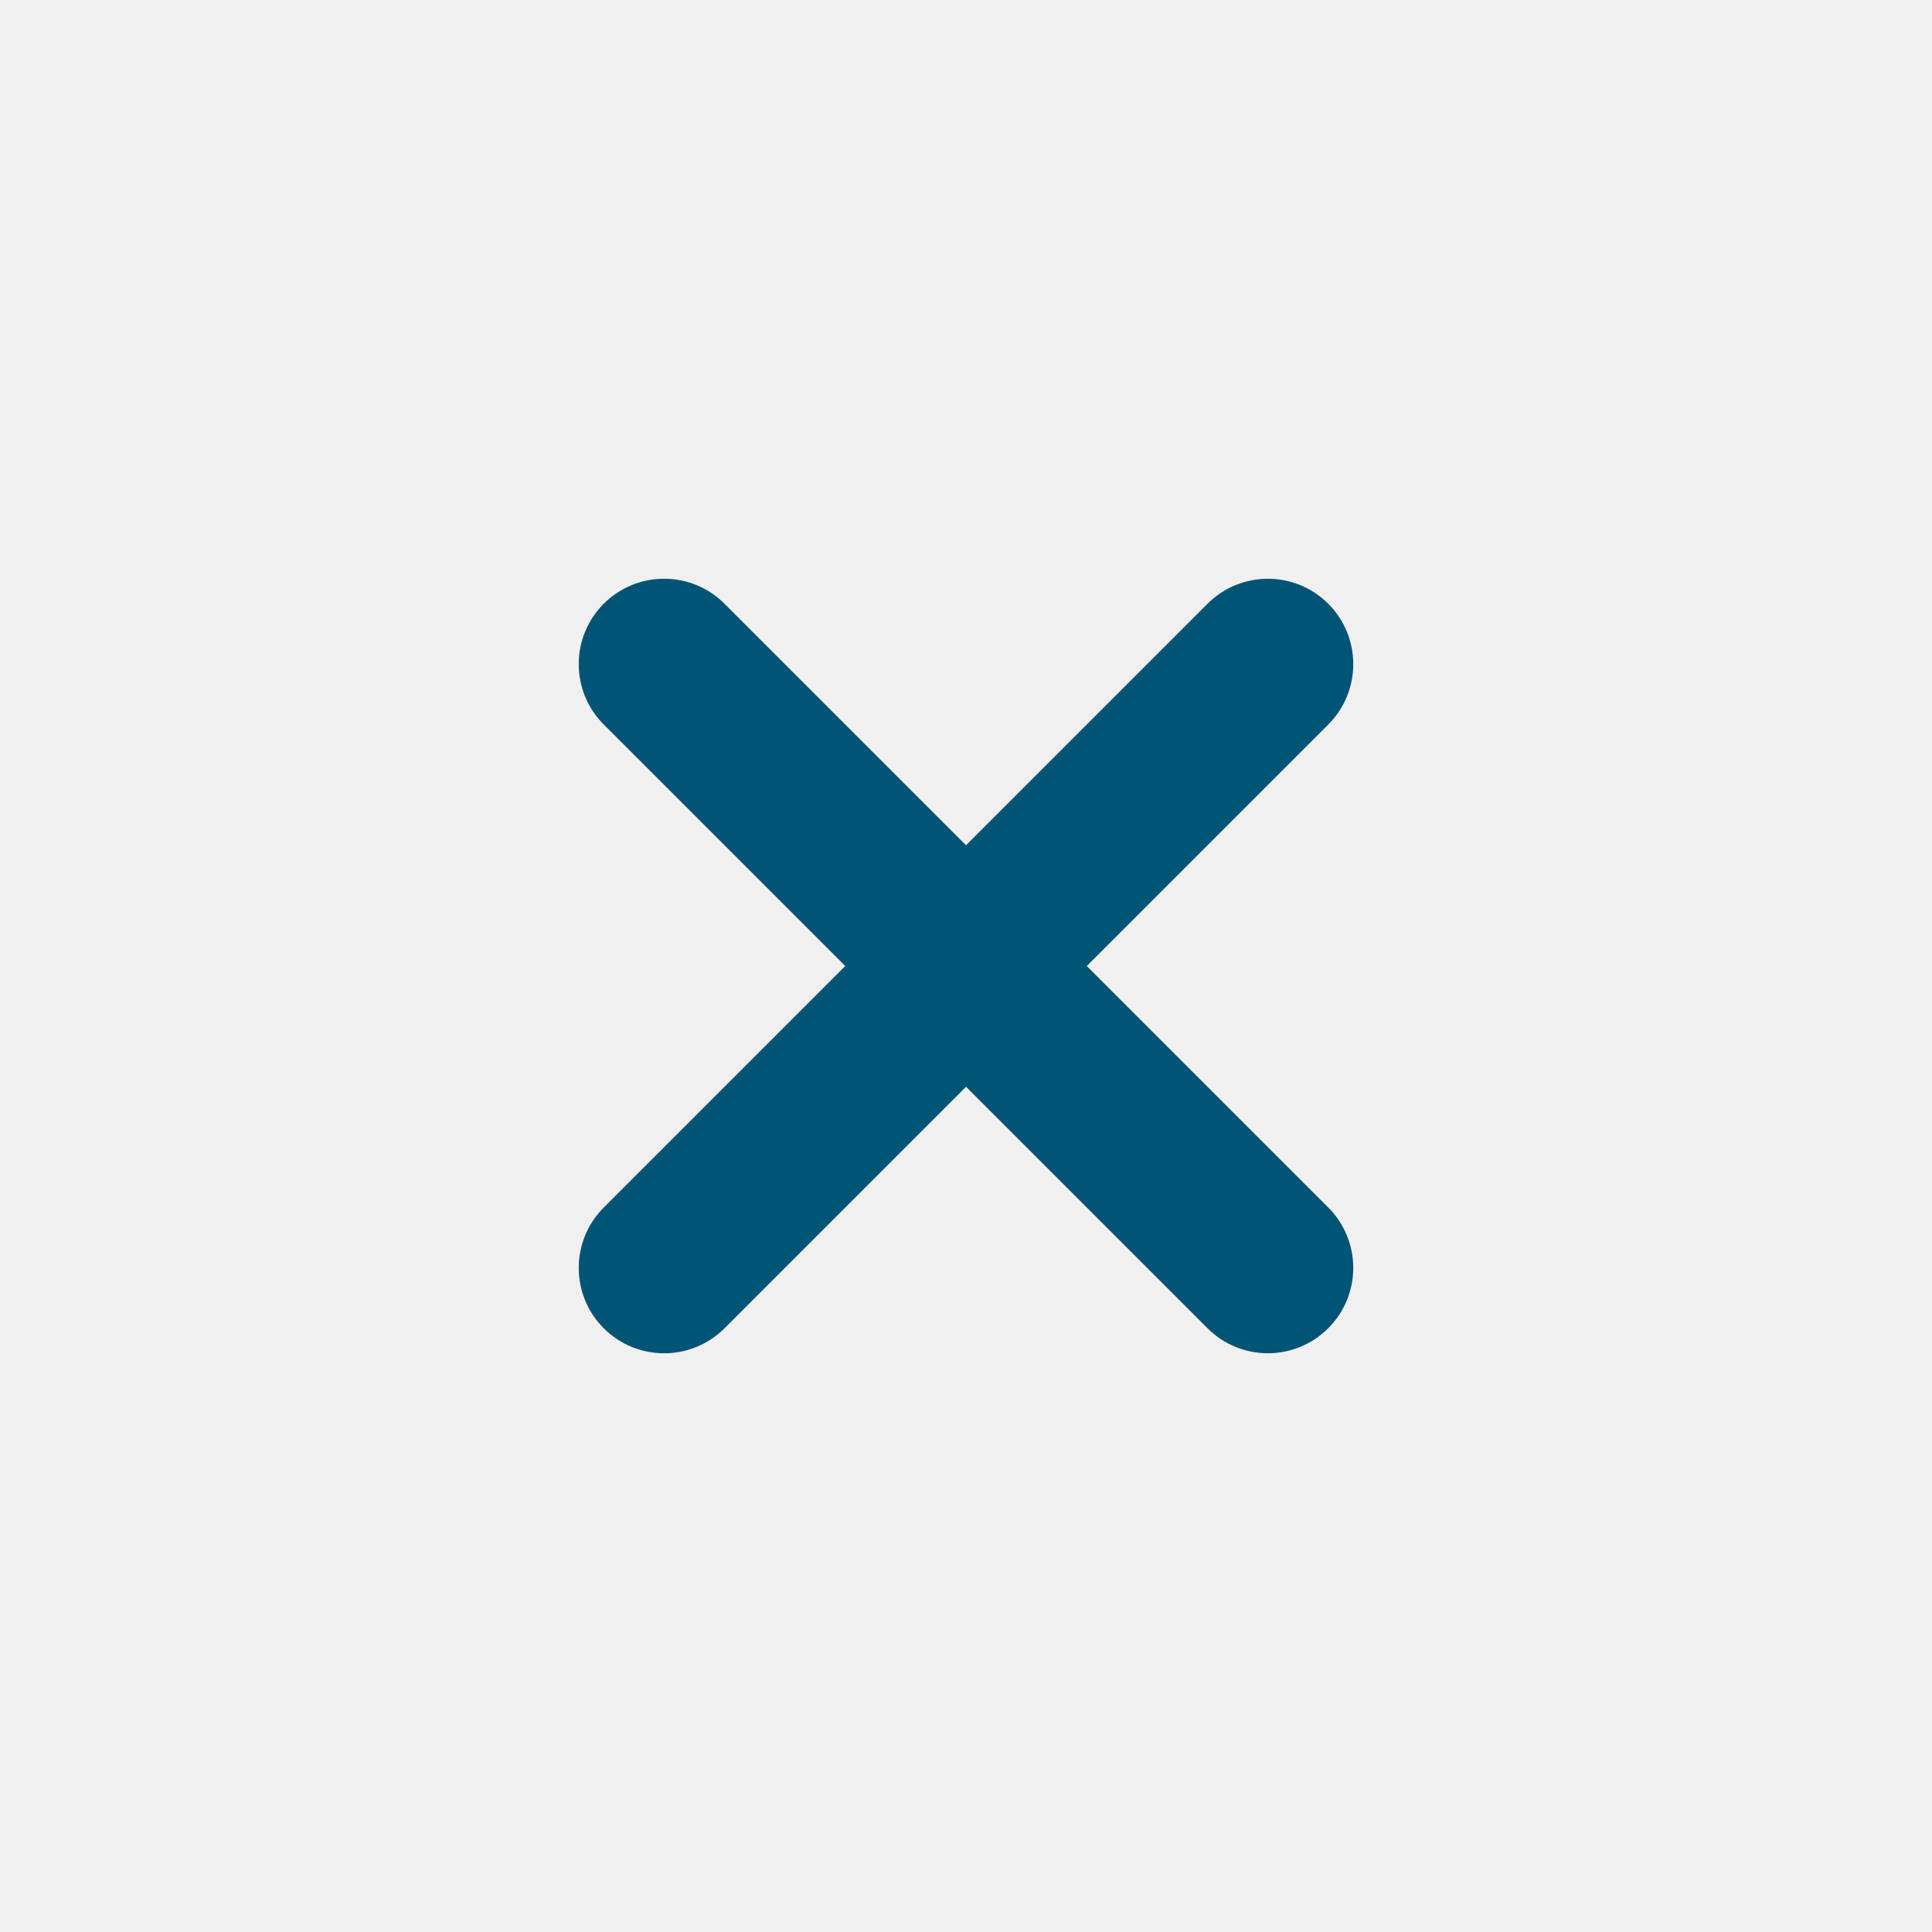
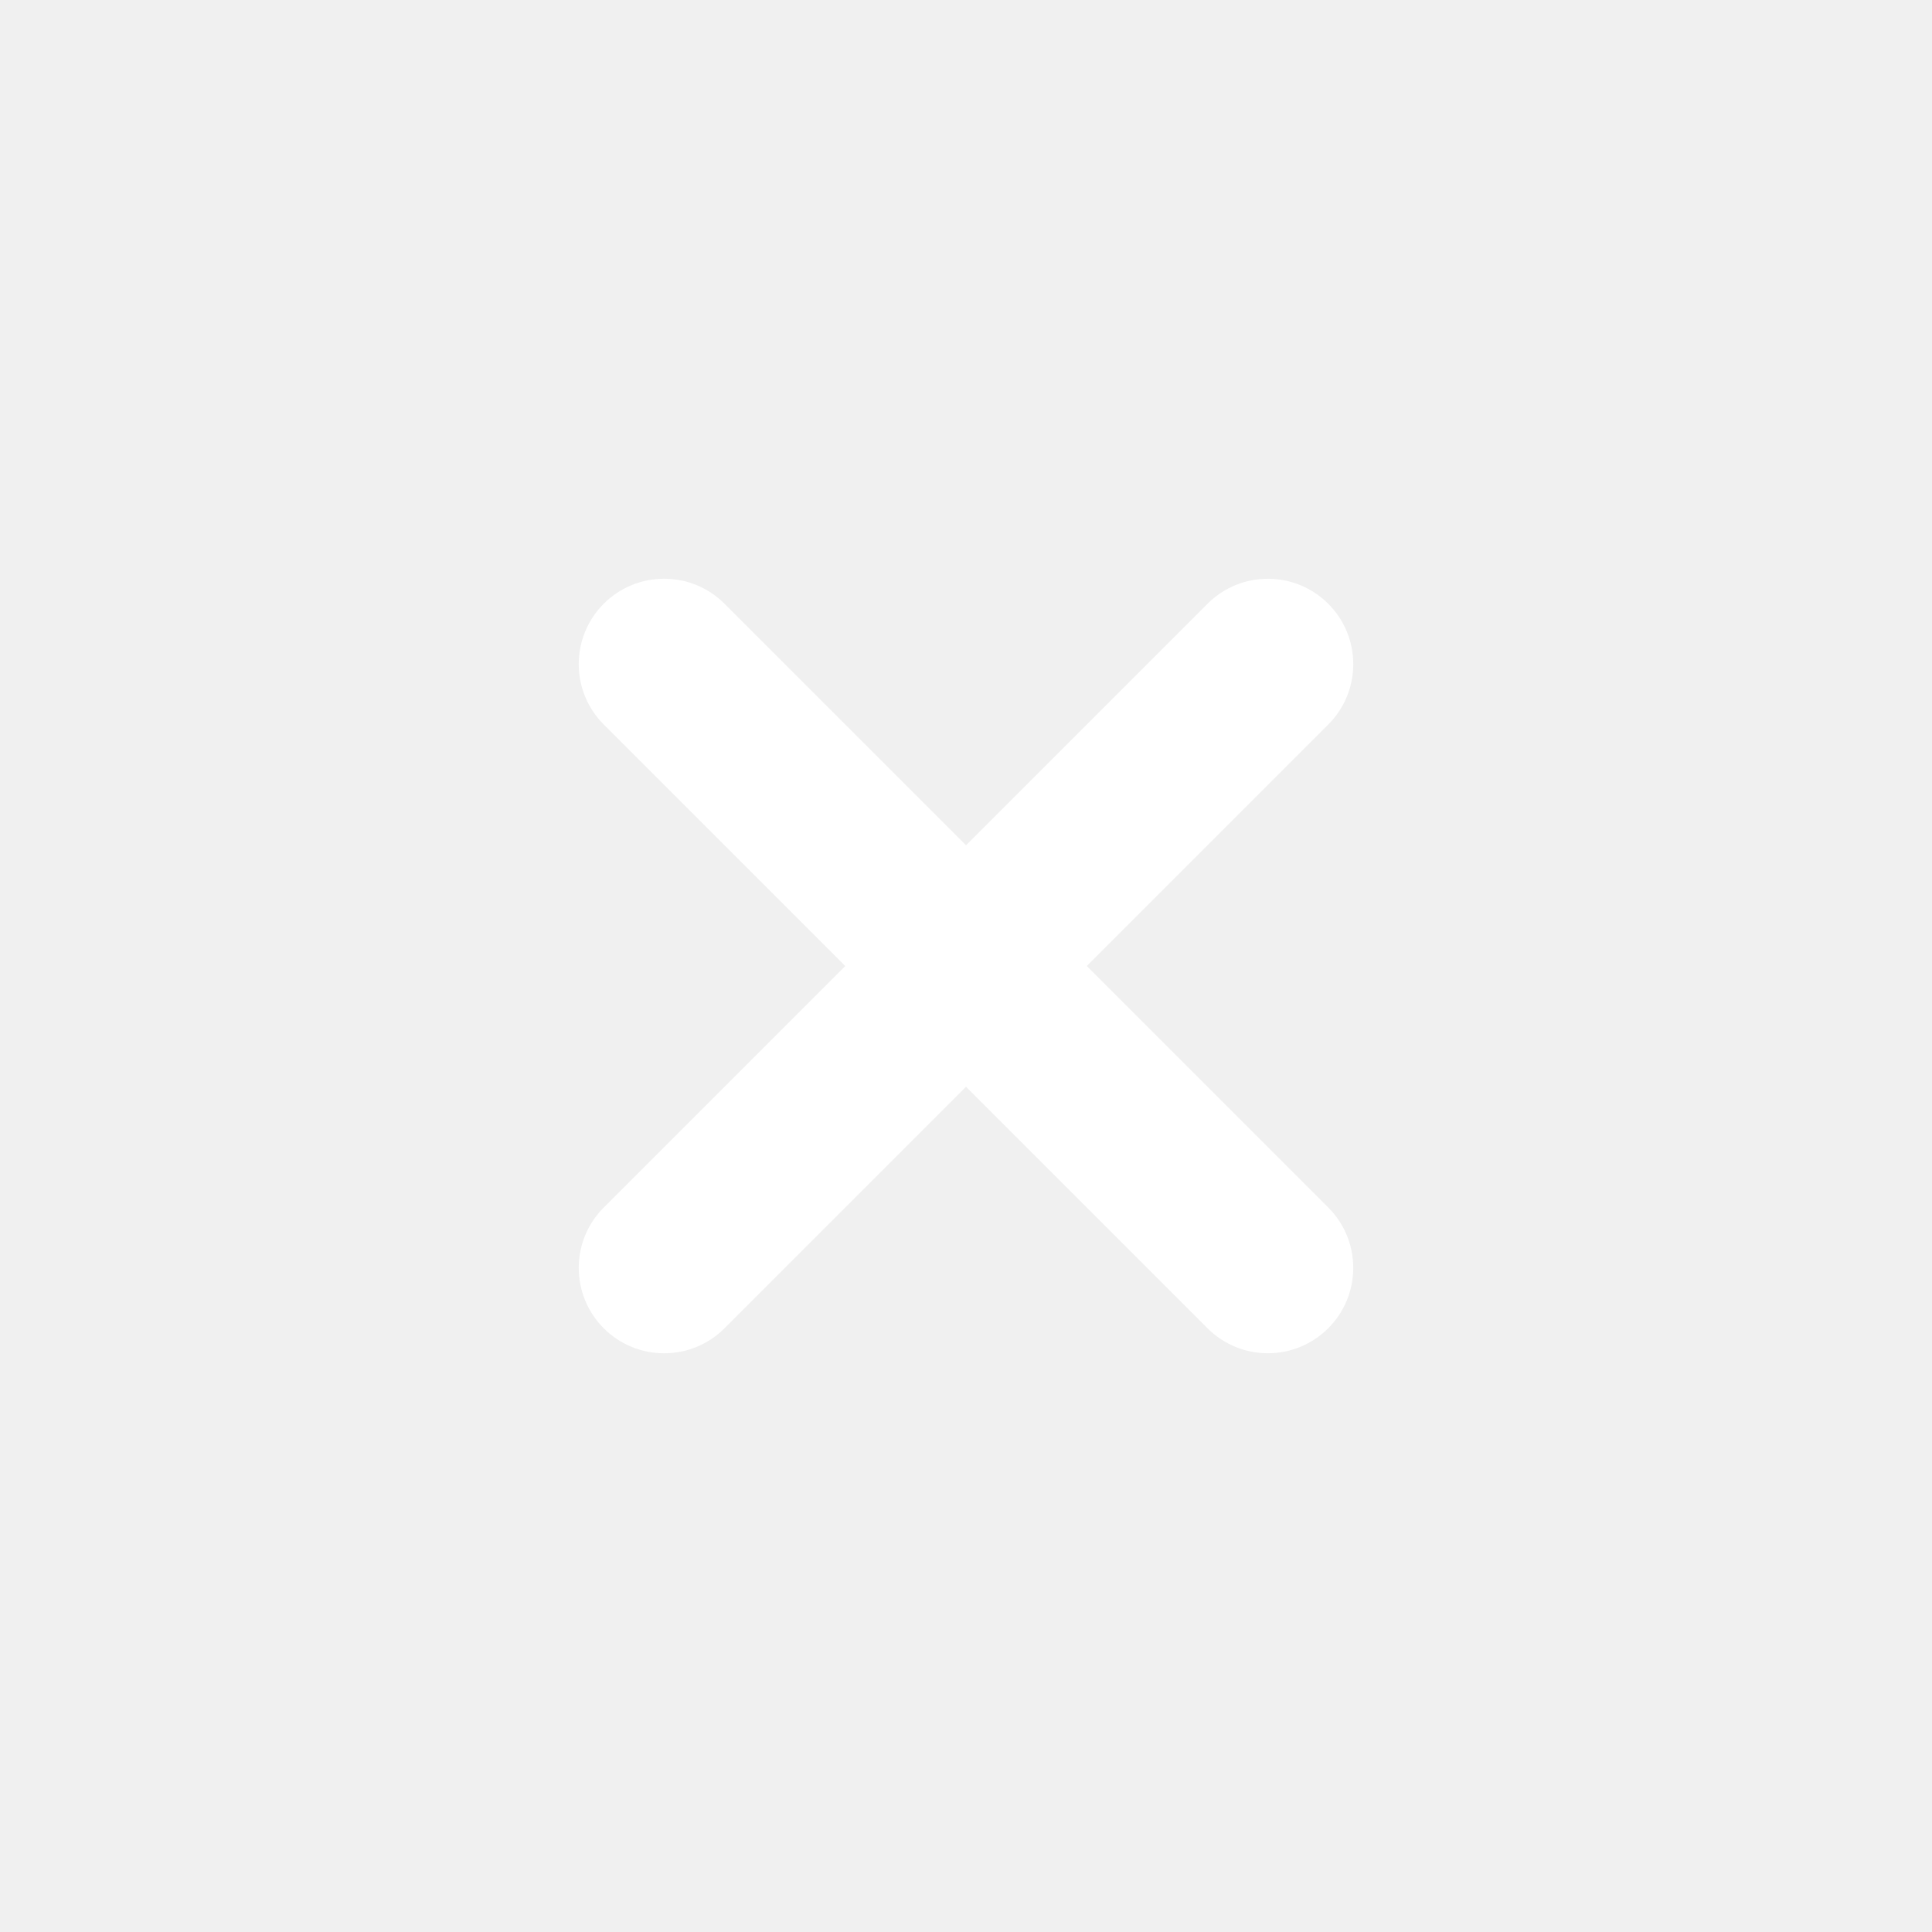
<svg xmlns="http://www.w3.org/2000/svg" width="33.941" height="33.941" viewBox="0 0 33.941 33.941" fill="none">
  <defs>
    <clipPath id="clip3_1269">
      <rect id="icon / add" width="24" height="24" transform="translate(0 16.97058) rotate(-45)" fill="white" fill-opacity="0" />
    </clipPath>
  </defs>
  <rect id="icon / add" width="24" height="24" transform="translate(0 16.97058) rotate(-45)" fill="#FFFFFF" fill-opacity="0" />
  <g clip-path="url(#clip3_1269)">
-     <rect id="Rectangle 190" x="9.546" y="11.667" rx="1.5" width="3" height="18" transform="rotate(-45 9.545959 11.66736)" fill="#005475" fill-opacity="1" />
-     <rect id="Rectangle 191" x="11.667" y="24.395" rx="1.5" width="3" height="18" transform="rotate(-135 11.66724 24.39526)" fill="#005475" fill-opacity="1" />
+     <rect id="Rectangle 190" x="9.546" y="11.667" rx="1.5" width="3" height="18" transform="rotate(-45 9.545959 11.66736)" fill="#FFFFFF" fill-opacity="1" />
+     <rect id="Rectangle 191" x="11.667" y="24.395" rx="1.5" width="3" height="18" transform="rotate(-135 11.66724 24.39526)" fill="#FFFFFF" fill-opacity="1" />
  </g>
</svg>
